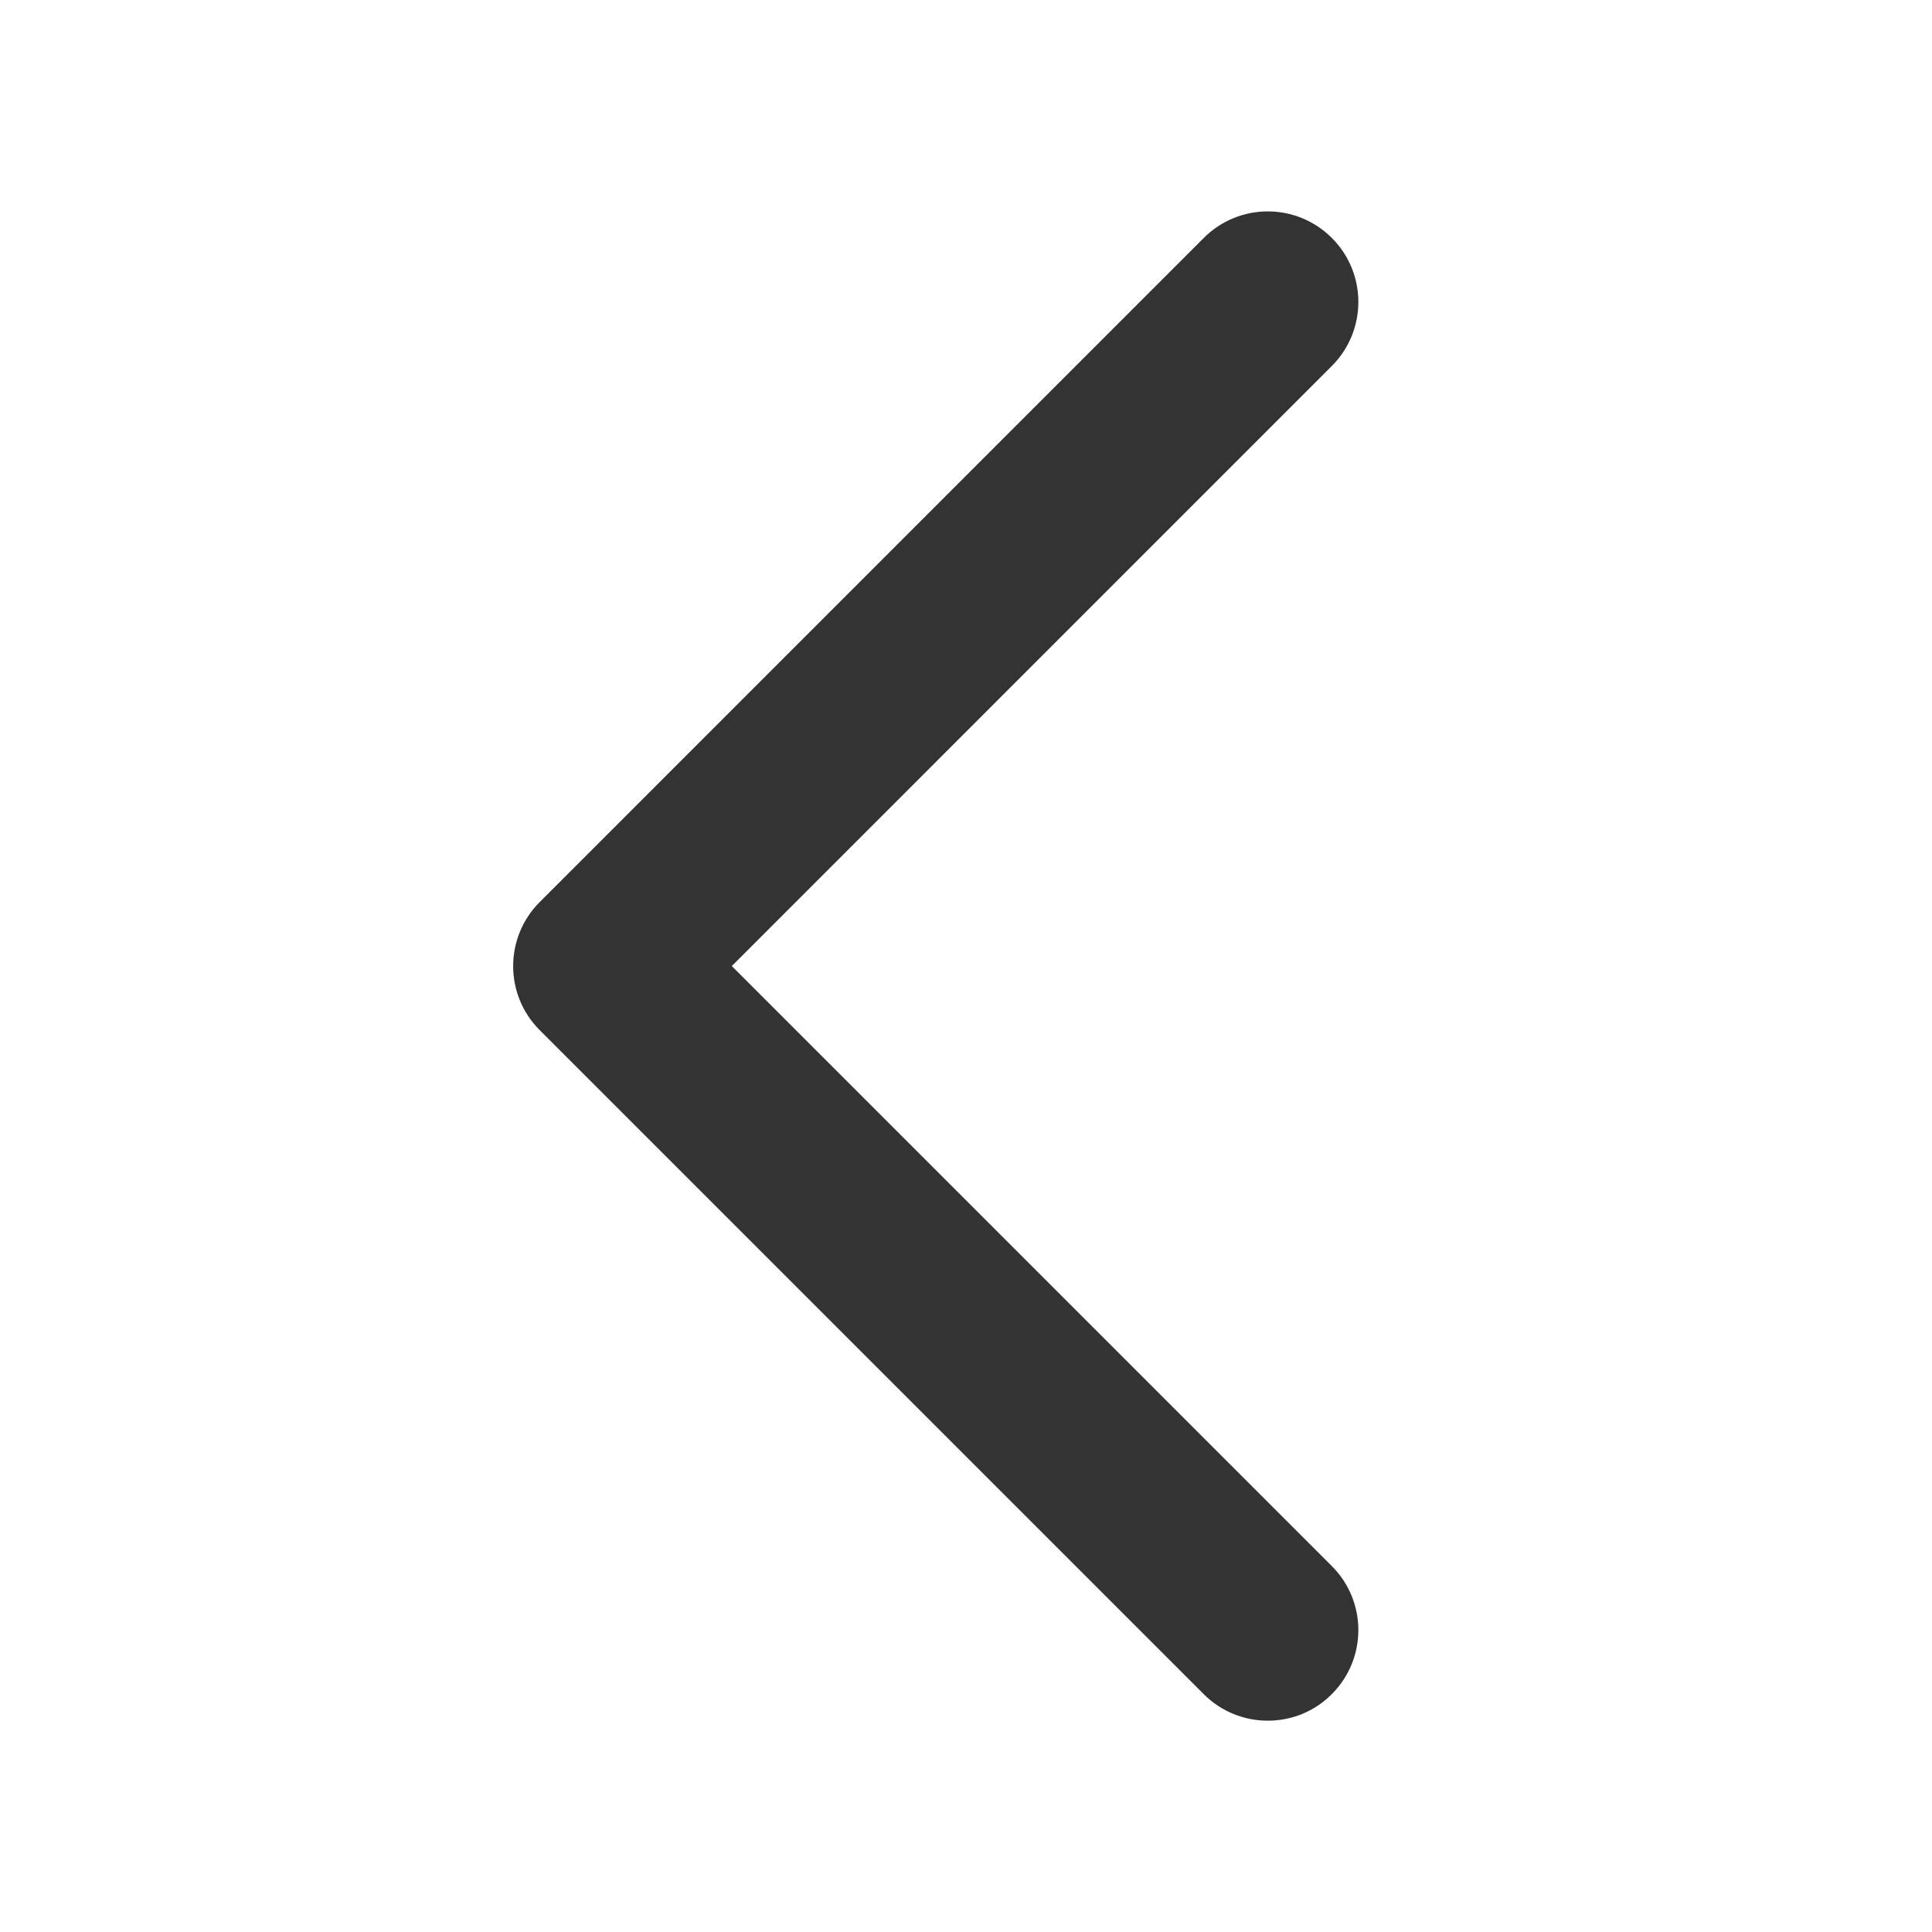
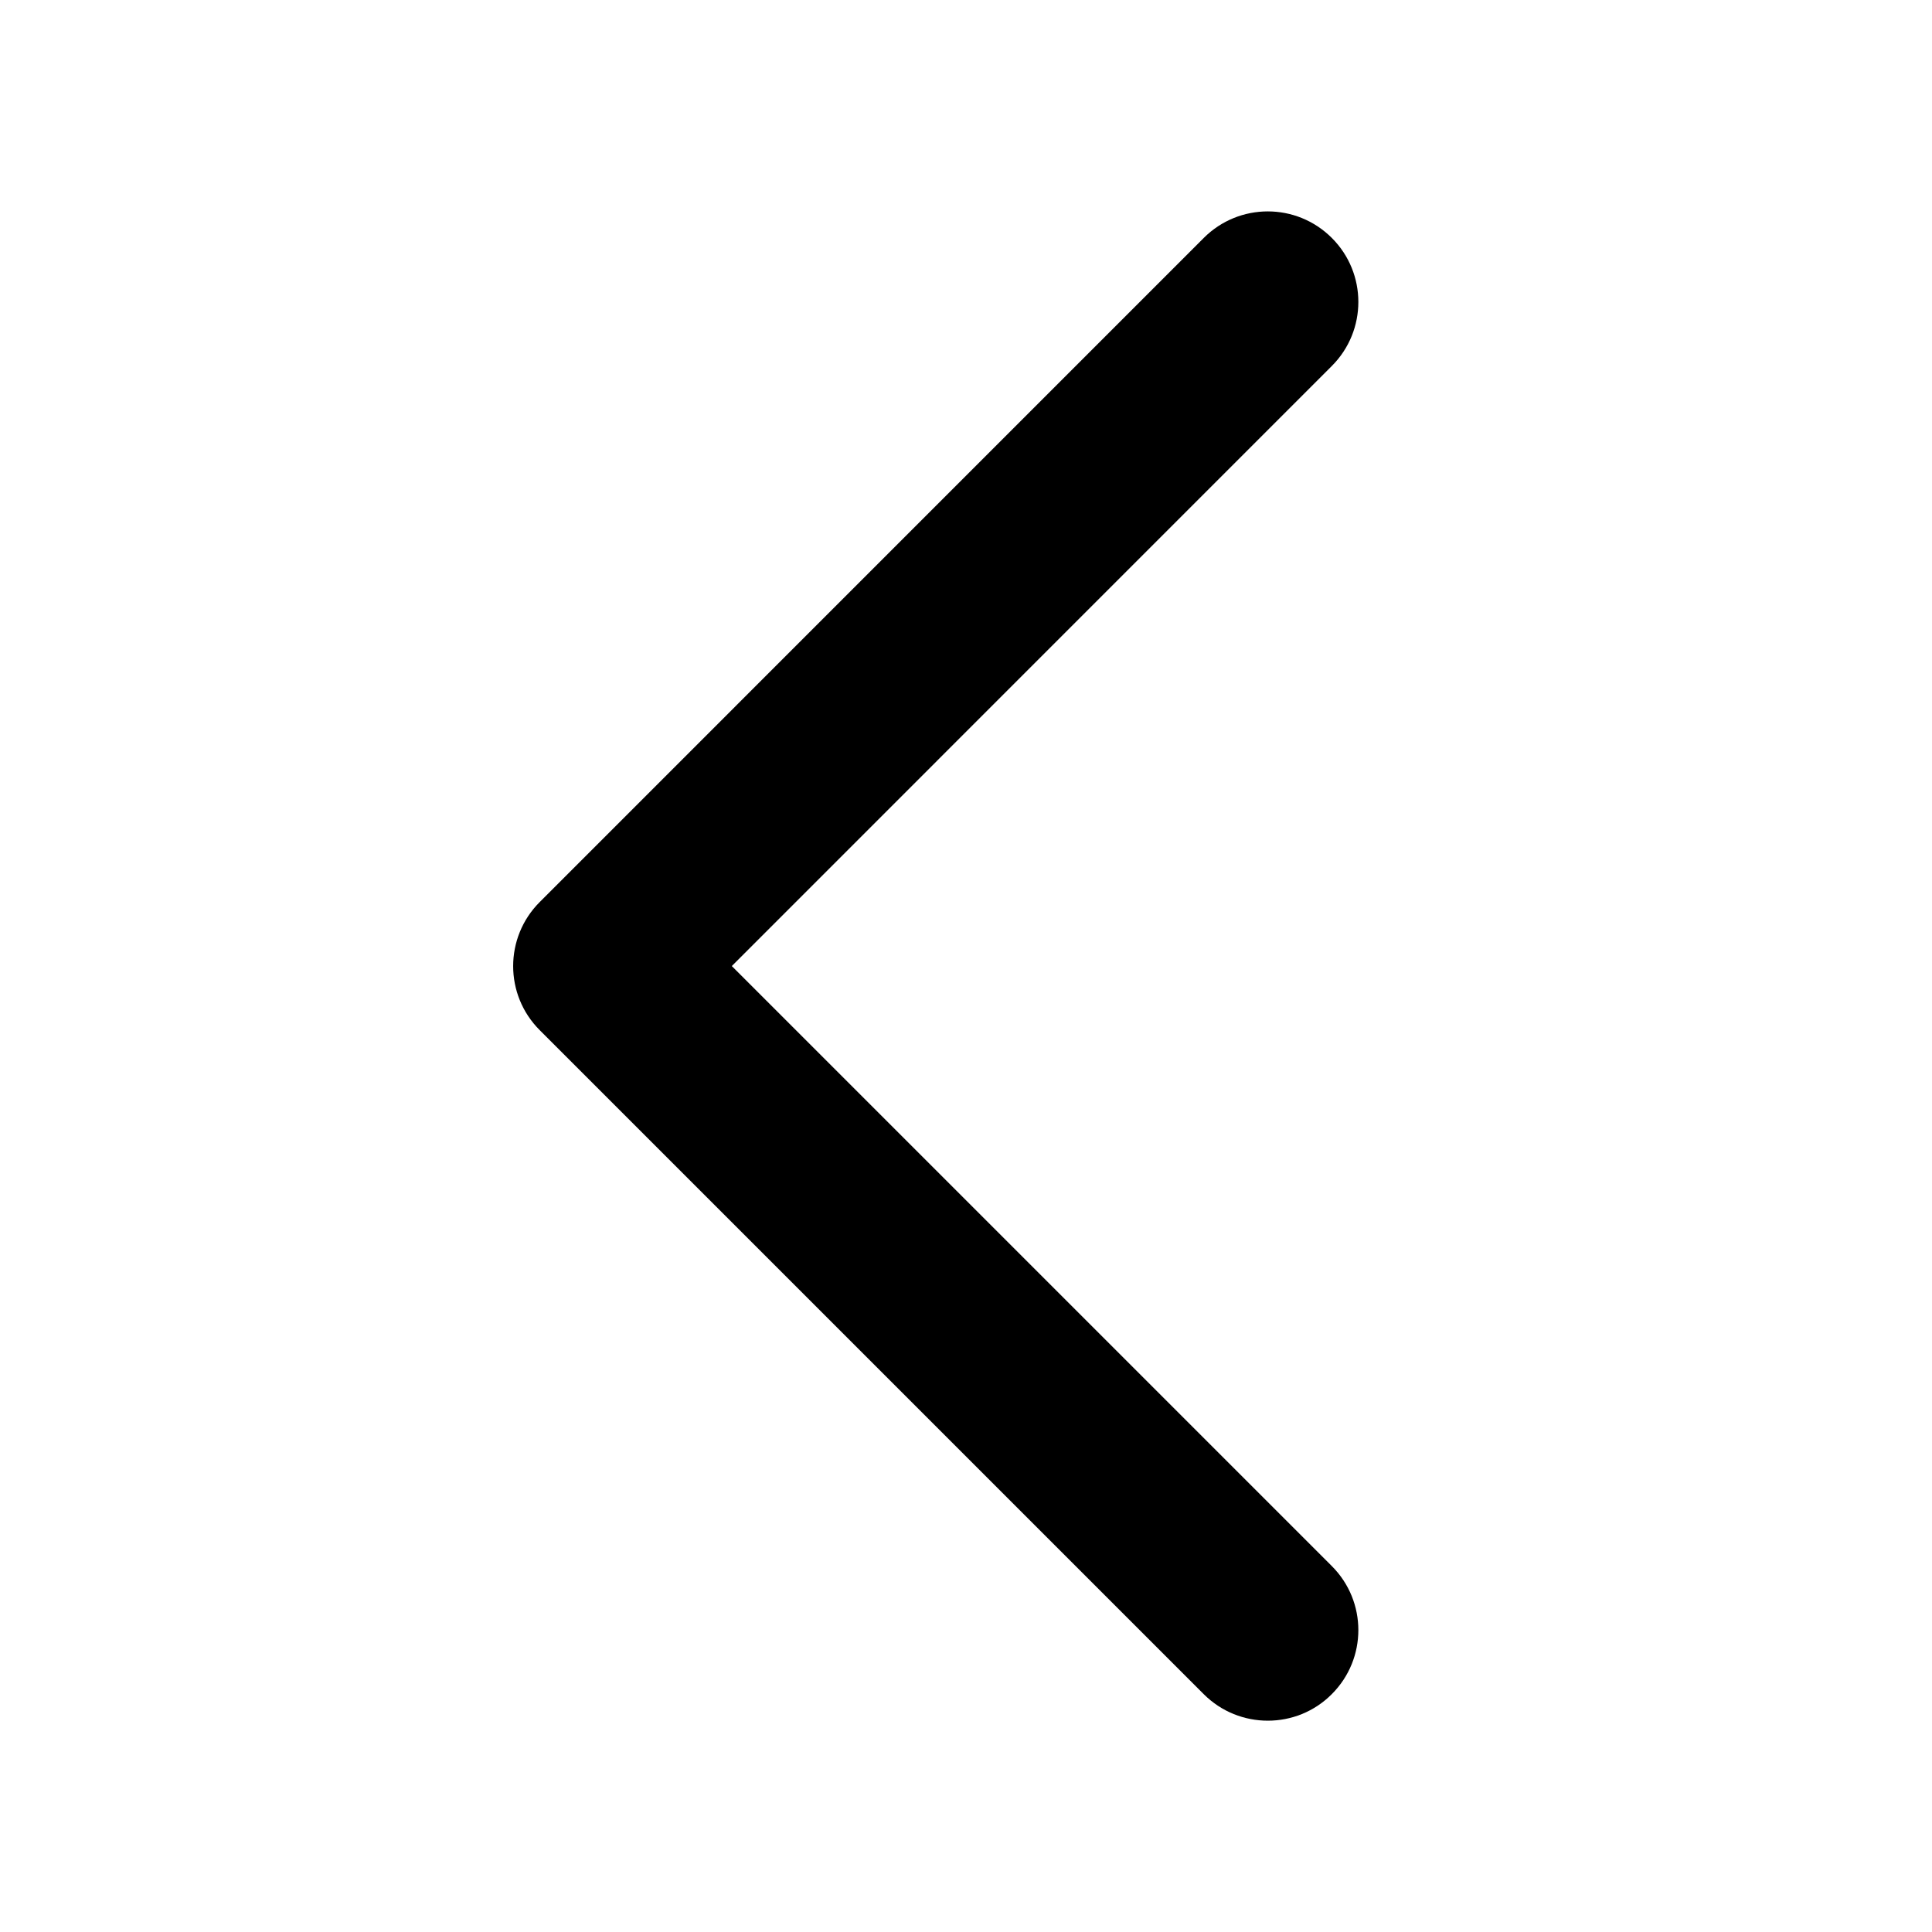
<svg xmlns="http://www.w3.org/2000/svg" class="icon" width="200px" height="200.00px" viewBox="0 0 1024 1024" version="1.1">
-   <path fill="#333333" d="M671.968 912c-12.287 0-24.576-4.672-33.952-14.047L286.048 545.984c-18.752-18.719-18.752-49.12 0-67.872L638.017 126.111c18.752-18.752 49.12-18.752 67.872 0 18.752 18.719 18.752 49.12 0 67.872l-318.017 318.048L705.889 830.048c18.752 18.752 18.752 49.12 0 67.872C696.545 907.328 684.256 912 671.968 912z" />
+   <path d="M671.968 912c-12.287 0-24.576-4.672-33.952-14.047L286.048 545.984c-18.752-18.719-18.752-49.12 0-67.872L638.017 126.111c18.752-18.752 49.12-18.752 67.872 0 18.752 18.719 18.752 49.12 0 67.872l-318.017 318.048L705.889 830.048c18.752 18.752 18.752 49.12 0 67.872C696.545 907.328 684.256 912 671.968 912z" />
</svg>
